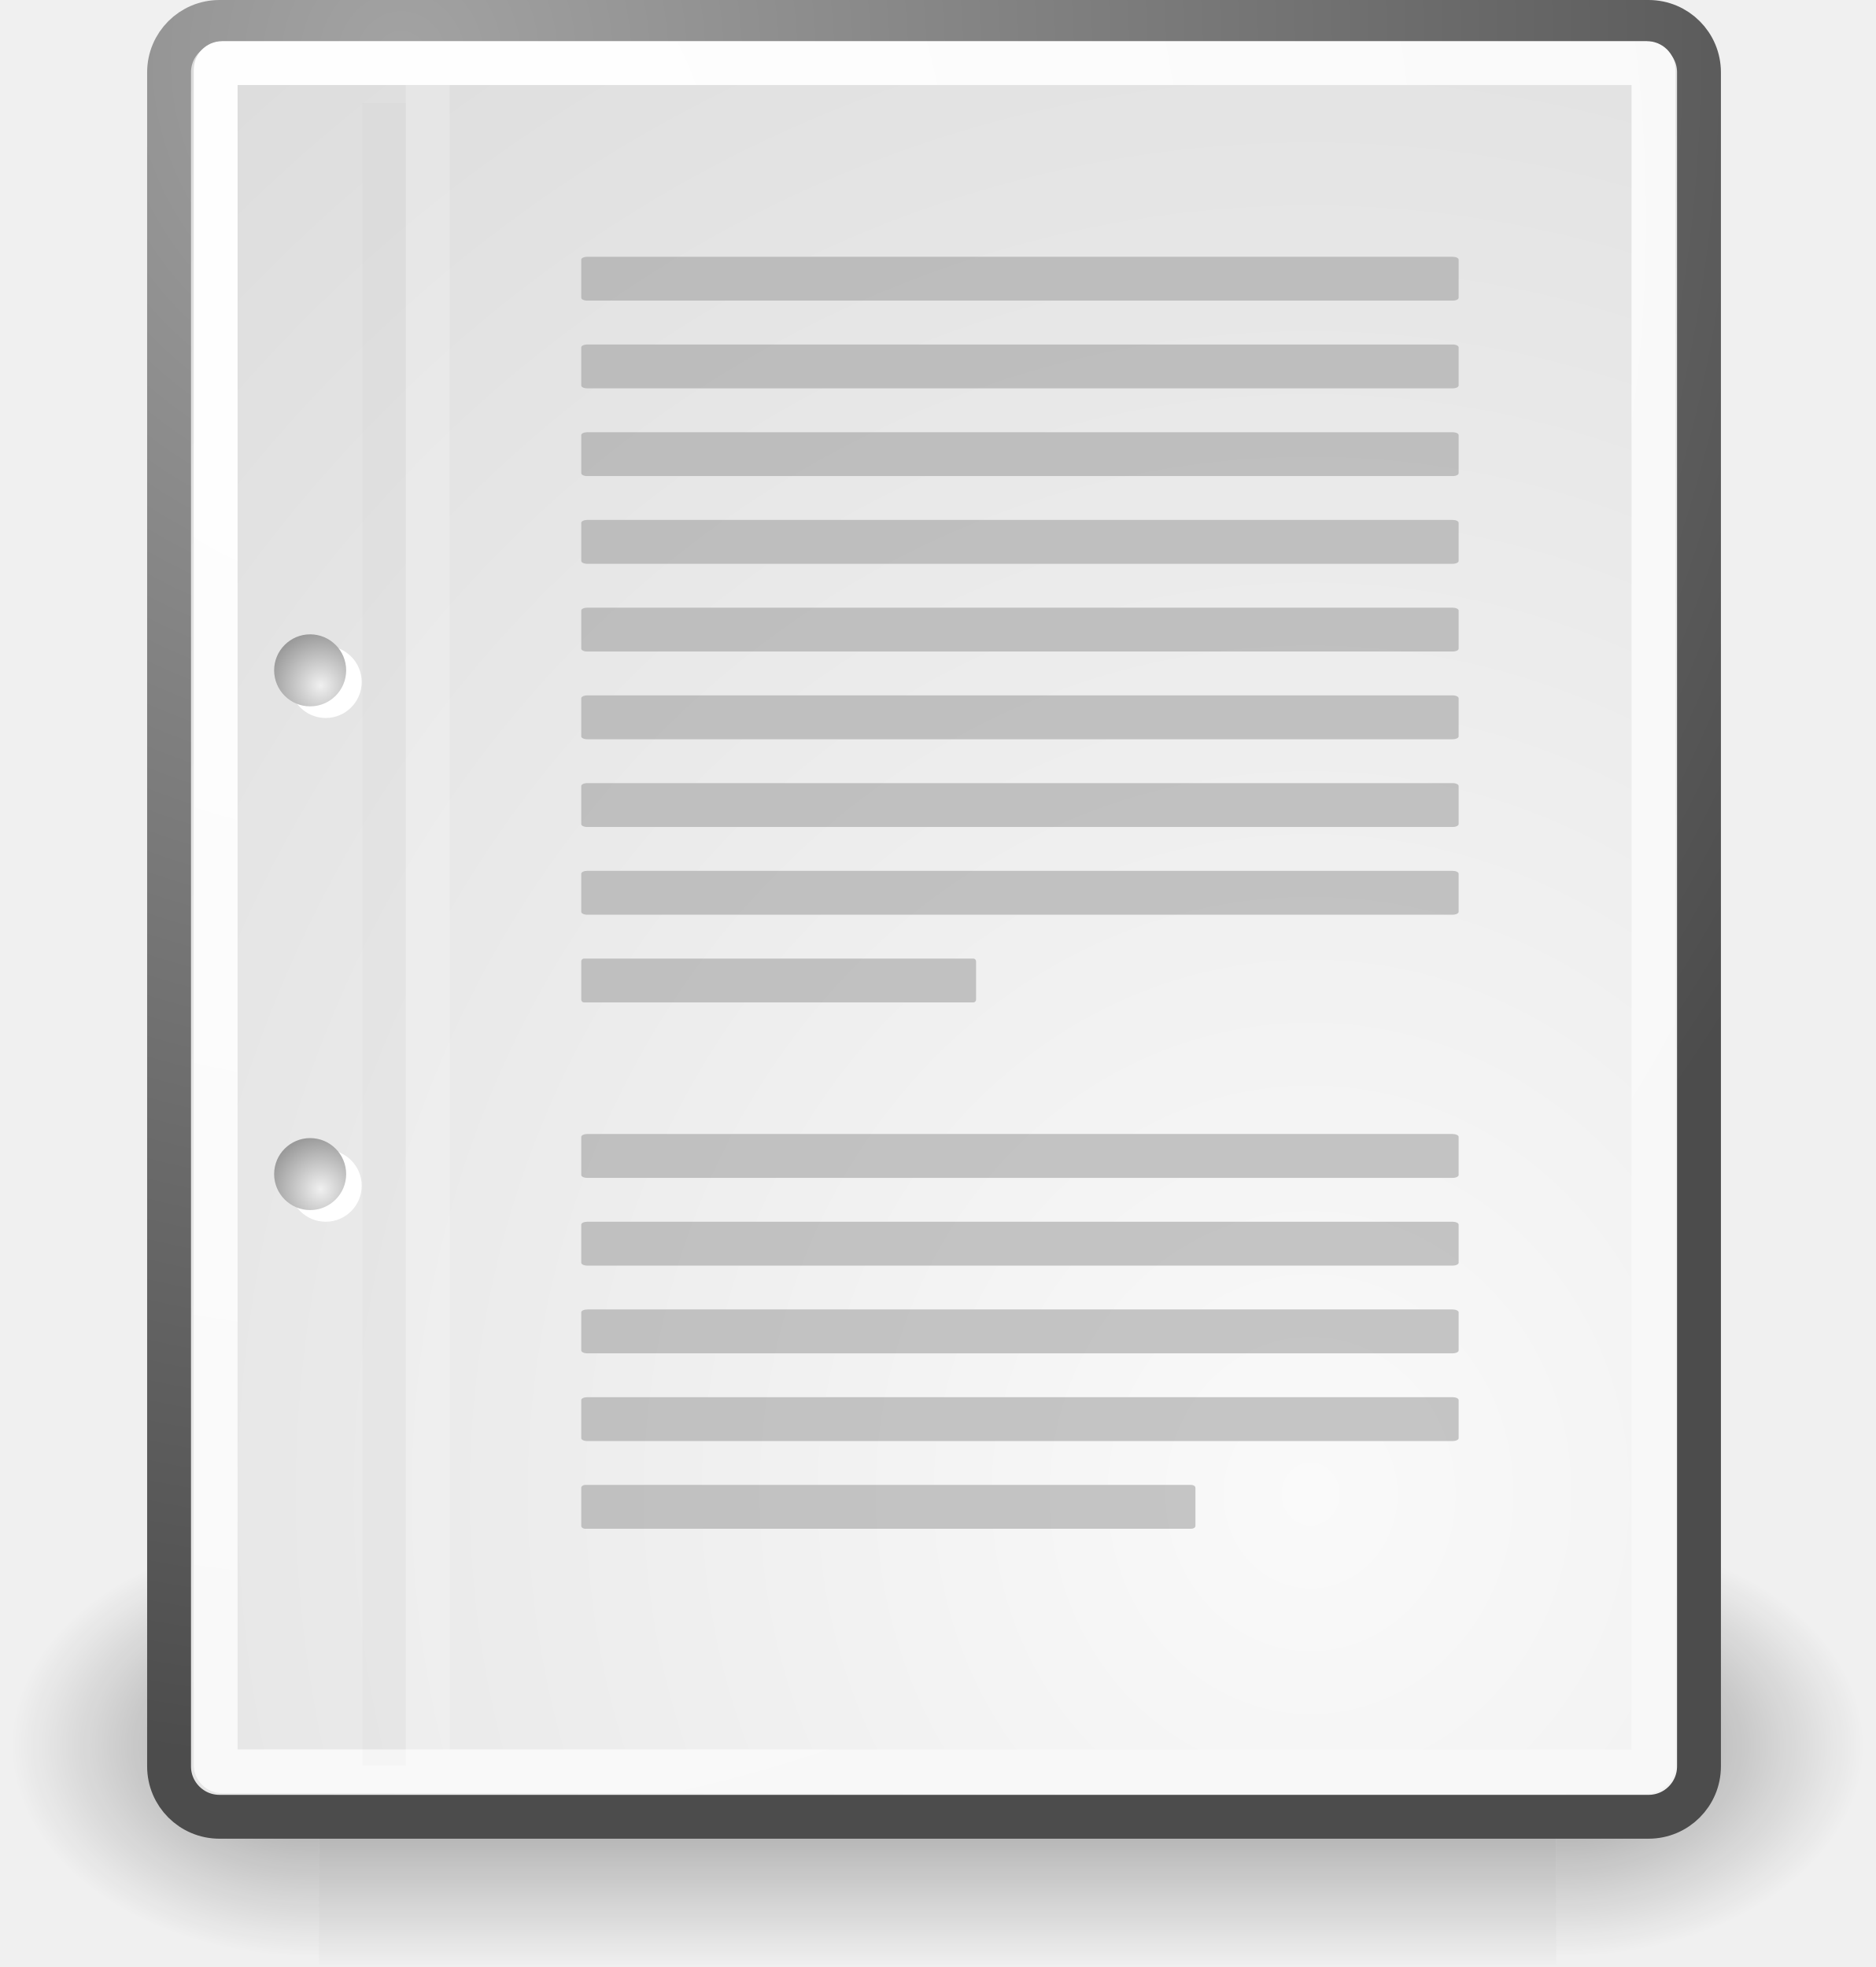
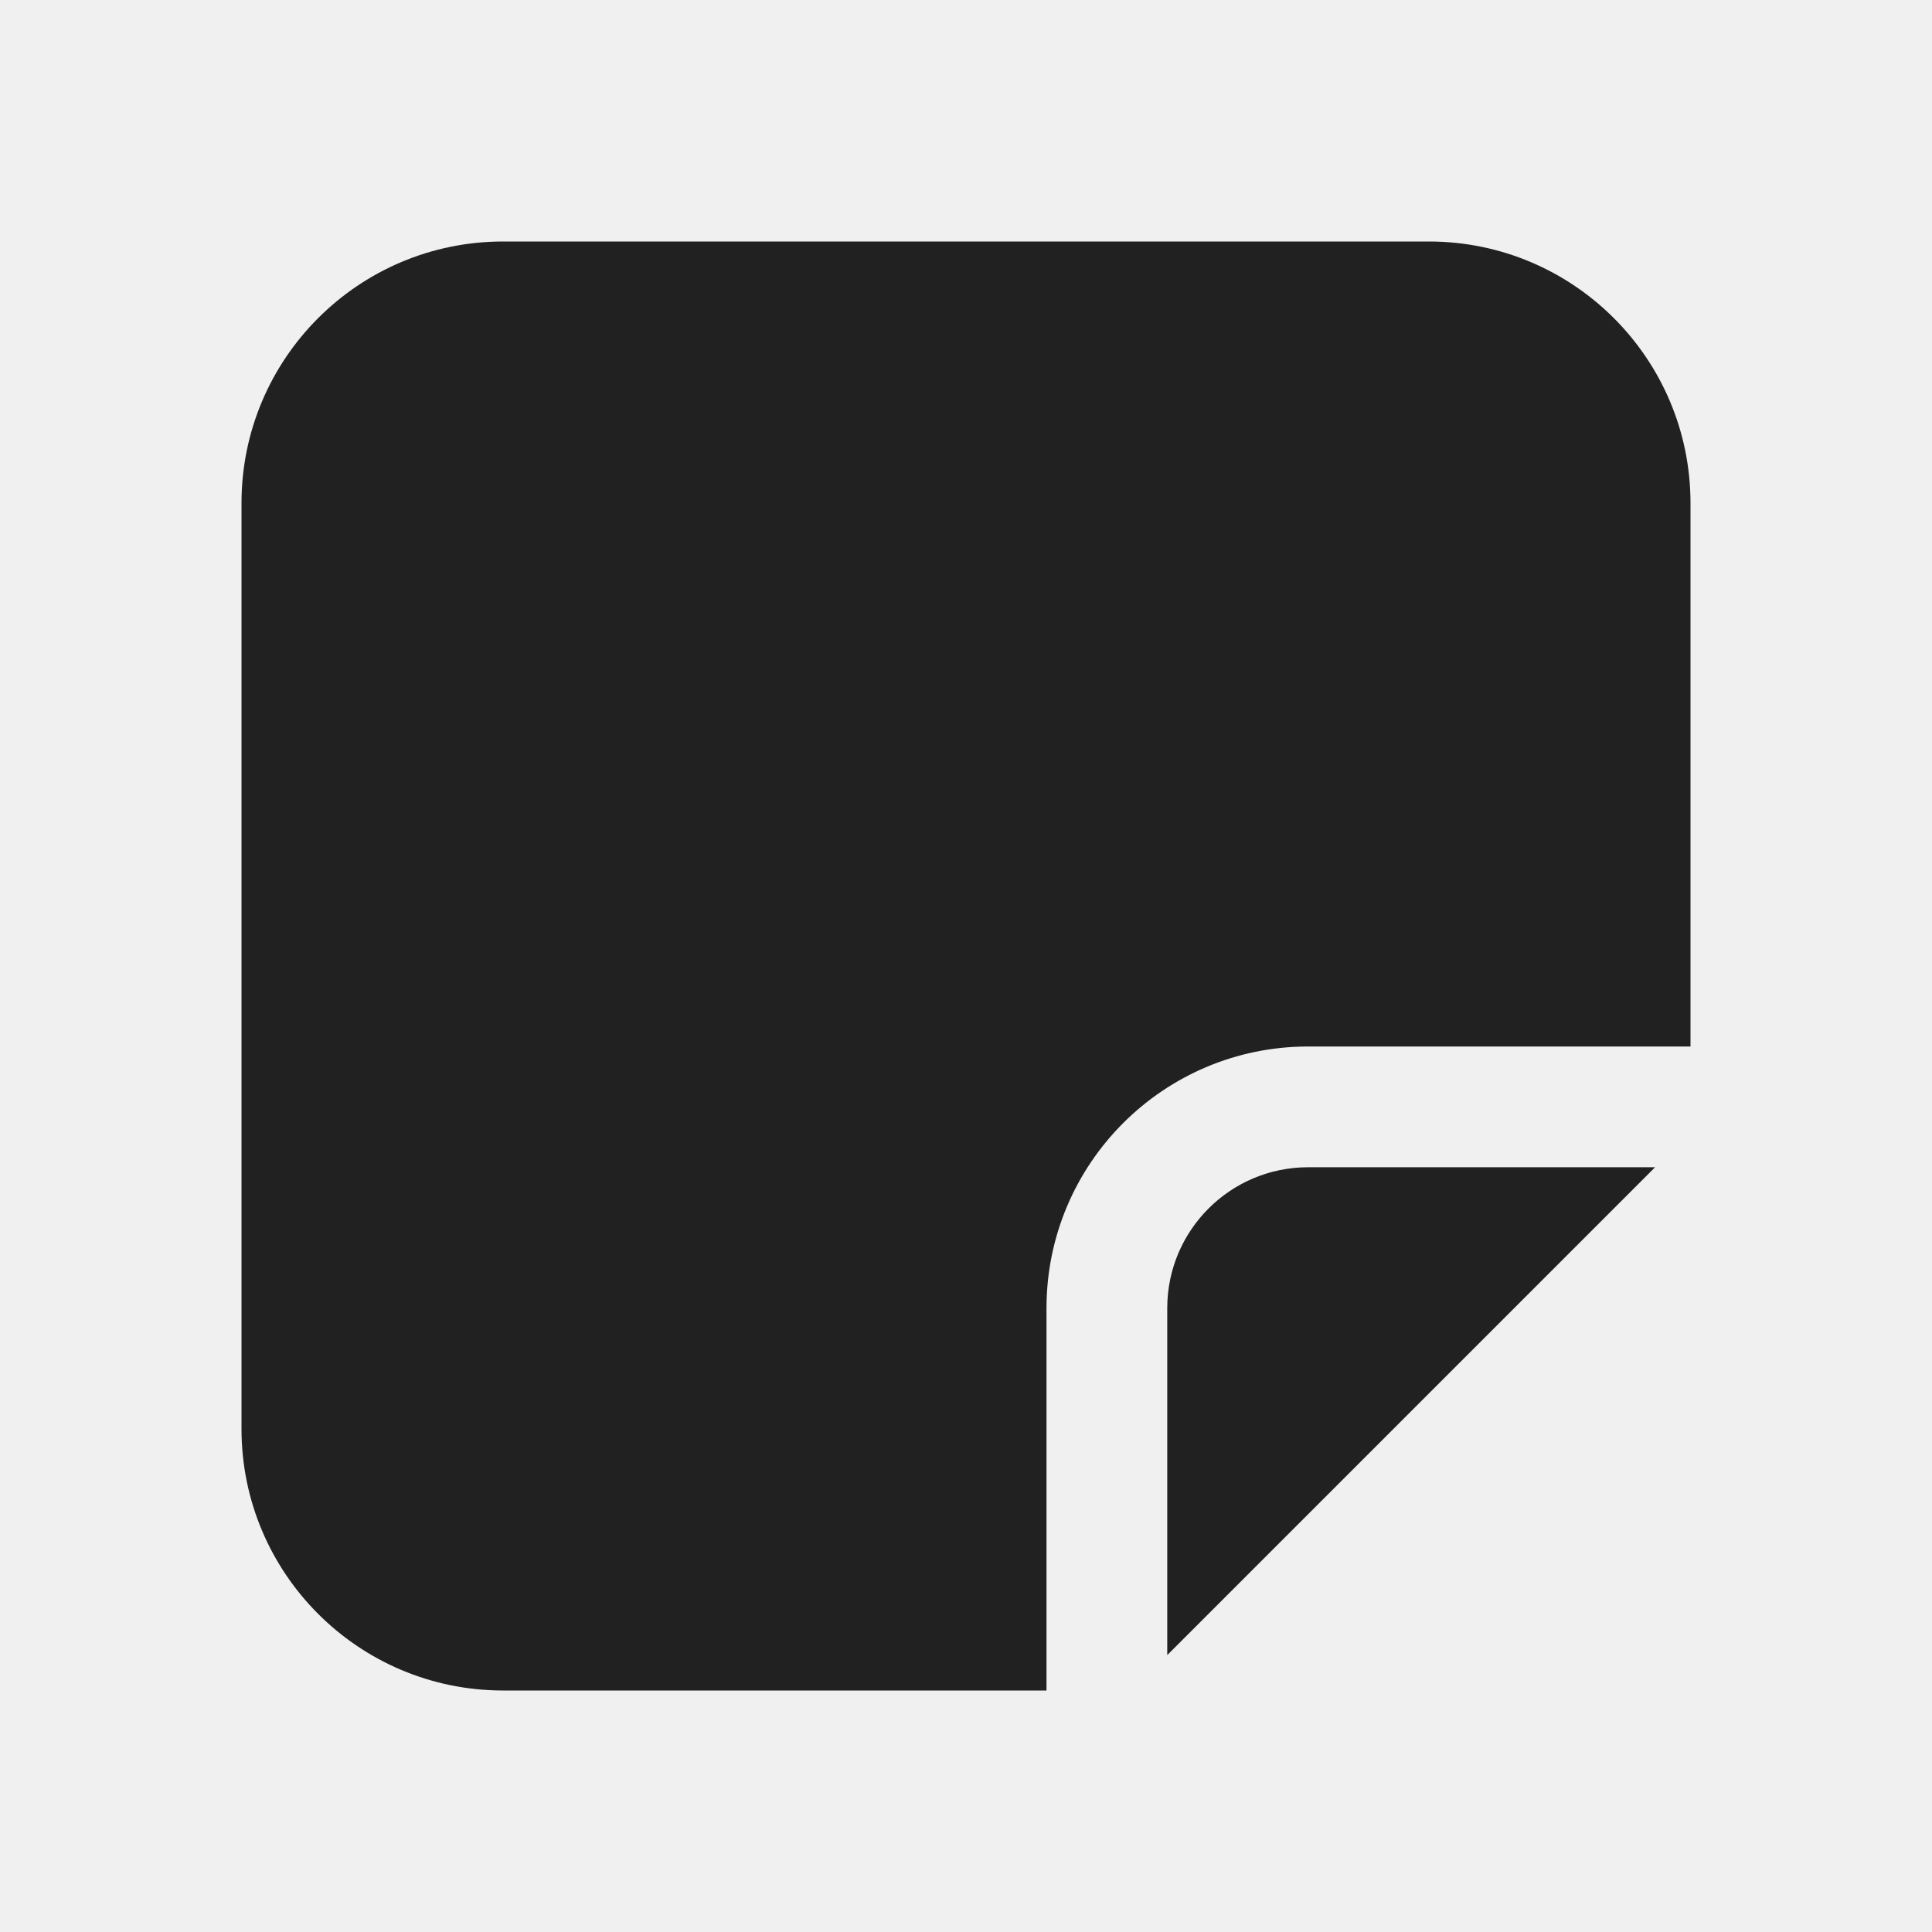
- <svg xmlns="http://www.w3.org/2000/svg" xmlns:xlink="http://www.w3.org/1999/xlink" height="44.845" width="42.75">
-   <radialGradient id="a" cx="605.714" cy="486.648" gradientTransform="matrix(-.05841368 0 0 .041103 42.47588 19.79259)" gradientUnits="userSpaceOnUse" r="117.143" xlink:href="#b" />
-   <linearGradient id="b">
-     <stop offset="0" />
-     <stop offset="1" stop-opacity="0" />
-   </linearGradient>
-   <radialGradient id="c" cx="605.714" cy="486.648" gradientTransform="matrix(.05841368 0 0 .041103 .274121 19.79259)" gradientUnits="userSpaceOnUse" r="117.143" xlink:href="#b" />
-   <linearGradient id="d" gradientTransform="matrix(.05841368 0 0 .041103 .262625 19.79259)" gradientUnits="userSpaceOnUse" x1="302.857" x2="302.857" y1="366.648" y2="609.505">
-     <stop offset="0" stop-opacity="0" />
-     <stop offset=".5" />
-     <stop offset="1" stop-opacity="0" />
-   </linearGradient>
-   <radialGradient id="e" cx="8.824" cy="3.756" gradientTransform="matrix(.968273 0 0 1.032767 .603549 -2.499553)" gradientUnits="userSpaceOnUse" r="37.752">
-     <stop offset="0" stop-color="#a3a3a3" />
-     <stop offset="1" stop-color="#4c4c4c" />
-   </radialGradient>
-   <radialGradient id="f" cx="33.967" cy="35.737" gradientTransform="matrix(.960493 0 0 1.041132 -2.750004 -3.146)" gradientUnits="userSpaceOnUse" r="86.708">
-     <stop offset="0" stop-color="#fafafa" />
-     <stop offset="1" stop-color="#bbb" />
-   </radialGradient>
-   <radialGradient id="g" cx="8.144" cy="7.268" gradientTransform="matrix(.968273 0 0 1.032767 .603549 -2.499553)" gradientUnits="userSpaceOnUse" r="38.159">
-     <stop offset="0" stop-color="#fff" />
-     <stop offset="1" stop-color="#f8f8f8" />
-   </radialGradient>
-   <linearGradient id="h">
-     <stop offset="0" stop-color="#f0f0f0" />
-     <stop offset="1" stop-color="#9a9a9a" />
-   </linearGradient>
-   <radialGradient id="i" cx="7.309" cy="27.113" gradientUnits="userSpaceOnUse" r="1.207" xlink:href="#h" />
-   <radialGradient id="j" cx="7.309" cy="15.627" gradientUnits="userSpaceOnUse" r="1.208" xlink:href="#h" />
-   <g stroke-width=".021">
-     <path d="m7.272 34.863h28.205v9.982h-28.205z" fill="url(#d)" opacity=".402" />
-     <path d="m35.478 34.863v9.982c3.008.019 7.272-2.236 7.272-4.991 0-2.755-3.357-4.99-7.272-4.99z" fill="url(#c)" opacity=".402" />
-     <path d="m7.272 34.863v9.982c-3.008.019-7.272-2.236-7.272-4.991s3.357-4.99 7.272-4.99z" fill="url(#a)" opacity=".402" />
-   </g>
-   <rect display="block" fill="url(#f)" height="40.92" ry="1.149" stroke="url(#e)" stroke-linecap="round" stroke-linejoin="round" width="34.875" x="3.854" y=".5" />
-   <rect display="block" fill="none" height="38.946" rx=".149" stroke="url(#g)" stroke-linecap="round" stroke-linejoin="round" width="32.776" x="4.916" y="1.438" />
-   <g fill="#fff" transform="matrix(.229703 0 0 .229703 2.863524 1.060983)">
-     <path d="m23.428 113.07c0 1.973-1.6 3.572-3.573 3.572-1.974 0-3.573-1.6-3.573-3.572 0-1.974 1.6-3.573 3.573-3.573s3.573 1.6 3.573 3.573z" />
-     <path d="m23.428 63.07c0 1.973-1.6 3.573-3.573 3.573-1.974 0-3.573-1.6-3.573-3.573 0-1.974 1.6-3.573 3.573-3.573s3.573 1.6 3.573 3.573z" />
-   </g>
-   <path d="m7.891 26.768c0 .453-.368.82-.821.82-.453 0-.821-.368-.821-.82 0-.453.368-.821.821-.821.453 0 .821.368.821.821z" fill="url(#i)" />
-   <path d="m7.891 15.283c0 .453-.368.821-.821.821-.453 0-.821-.368-.821-.821 0-.453.368-.821.821-.821.453 0 .821.368.821.821z" fill="url(#j)" />
-   <g fill="none" transform="translate(-2.750004 -3.146)">
-     <path d="m11.506 5.494v37.907" stroke="#000" stroke-opacity=".018" stroke-width=".989" />
-     <path d="m12.5 5.021v38.018" stroke="#fff" stroke-opacity=".205" />
-   </g>
-   <g fill="#9b9b9b" fill-opacity=".55" transform="matrix(.909091 0 0 1 -.386376 -3.146)">
-     <rect display="block" height="1" rx=".152" ry=".065" width="22" x="15" y="9" />
-     <rect display="block" height="1" rx=".152" ry=".065" width="22" x="15" y="11" />
-     <rect display="block" height="1" rx=".152" ry=".065" width="22" x="15" y="13" />
-     <rect display="block" height="1" rx=".152" ry=".065" width="22" x="15" y="15" />
-     <rect display="block" height="1" rx=".152" ry=".065" width="22" x="15" y="17" />
-     <rect display="block" height="1" rx=".152" ry=".065" width="22" x="15" y="19" />
-     <rect display="block" height="1" rx=".152" ry=".065" width="22" x="15" y="21" />
-     <rect display="block" height="1" rx=".152" ry=".065" width="22" x="15" y="23" />
-     <rect display="block" height="1" rx=".068" ry=".065" width="9.9" x="15" y="25" />
-     <rect display="block" height="1" rx=".152" ry=".065" width="22" x="15" y="29" />
-     <rect display="block" height="1" rx=".152" ry=".065" width="22" x="15" y="31" />
-     <rect display="block" height="1" rx=".152" ry=".065" width="22" x="15" y="33" />
-     <rect display="block" height="1" rx=".152" ry=".065" width="22" x="15" y="35" />
-     <rect display="block" height="1" rx=".106" ry=".065" width="15.4" x="15" y="37" />
-   </g>
+ <svg xmlns="http://www.w3.org/2000/svg" width="24" height="24" fill="none" viewBox="0 0 24 24">
+   <path d="M17.75 3A3.25 3.25 0 0 1 21 6.25V13h-4.75A3.25 3.25 0 0 0 13 16.25V21H6.25A3.25 3.25 0 0 1 3 17.75V6.25A3.25 3.25 0 0 1 6.25 3h11.5Zm2.81 11.5-6.06 6.06v-4.31c0-.966.784-1.75 1.75-1.75h4.31Z" fill="#212121" />
</svg>
